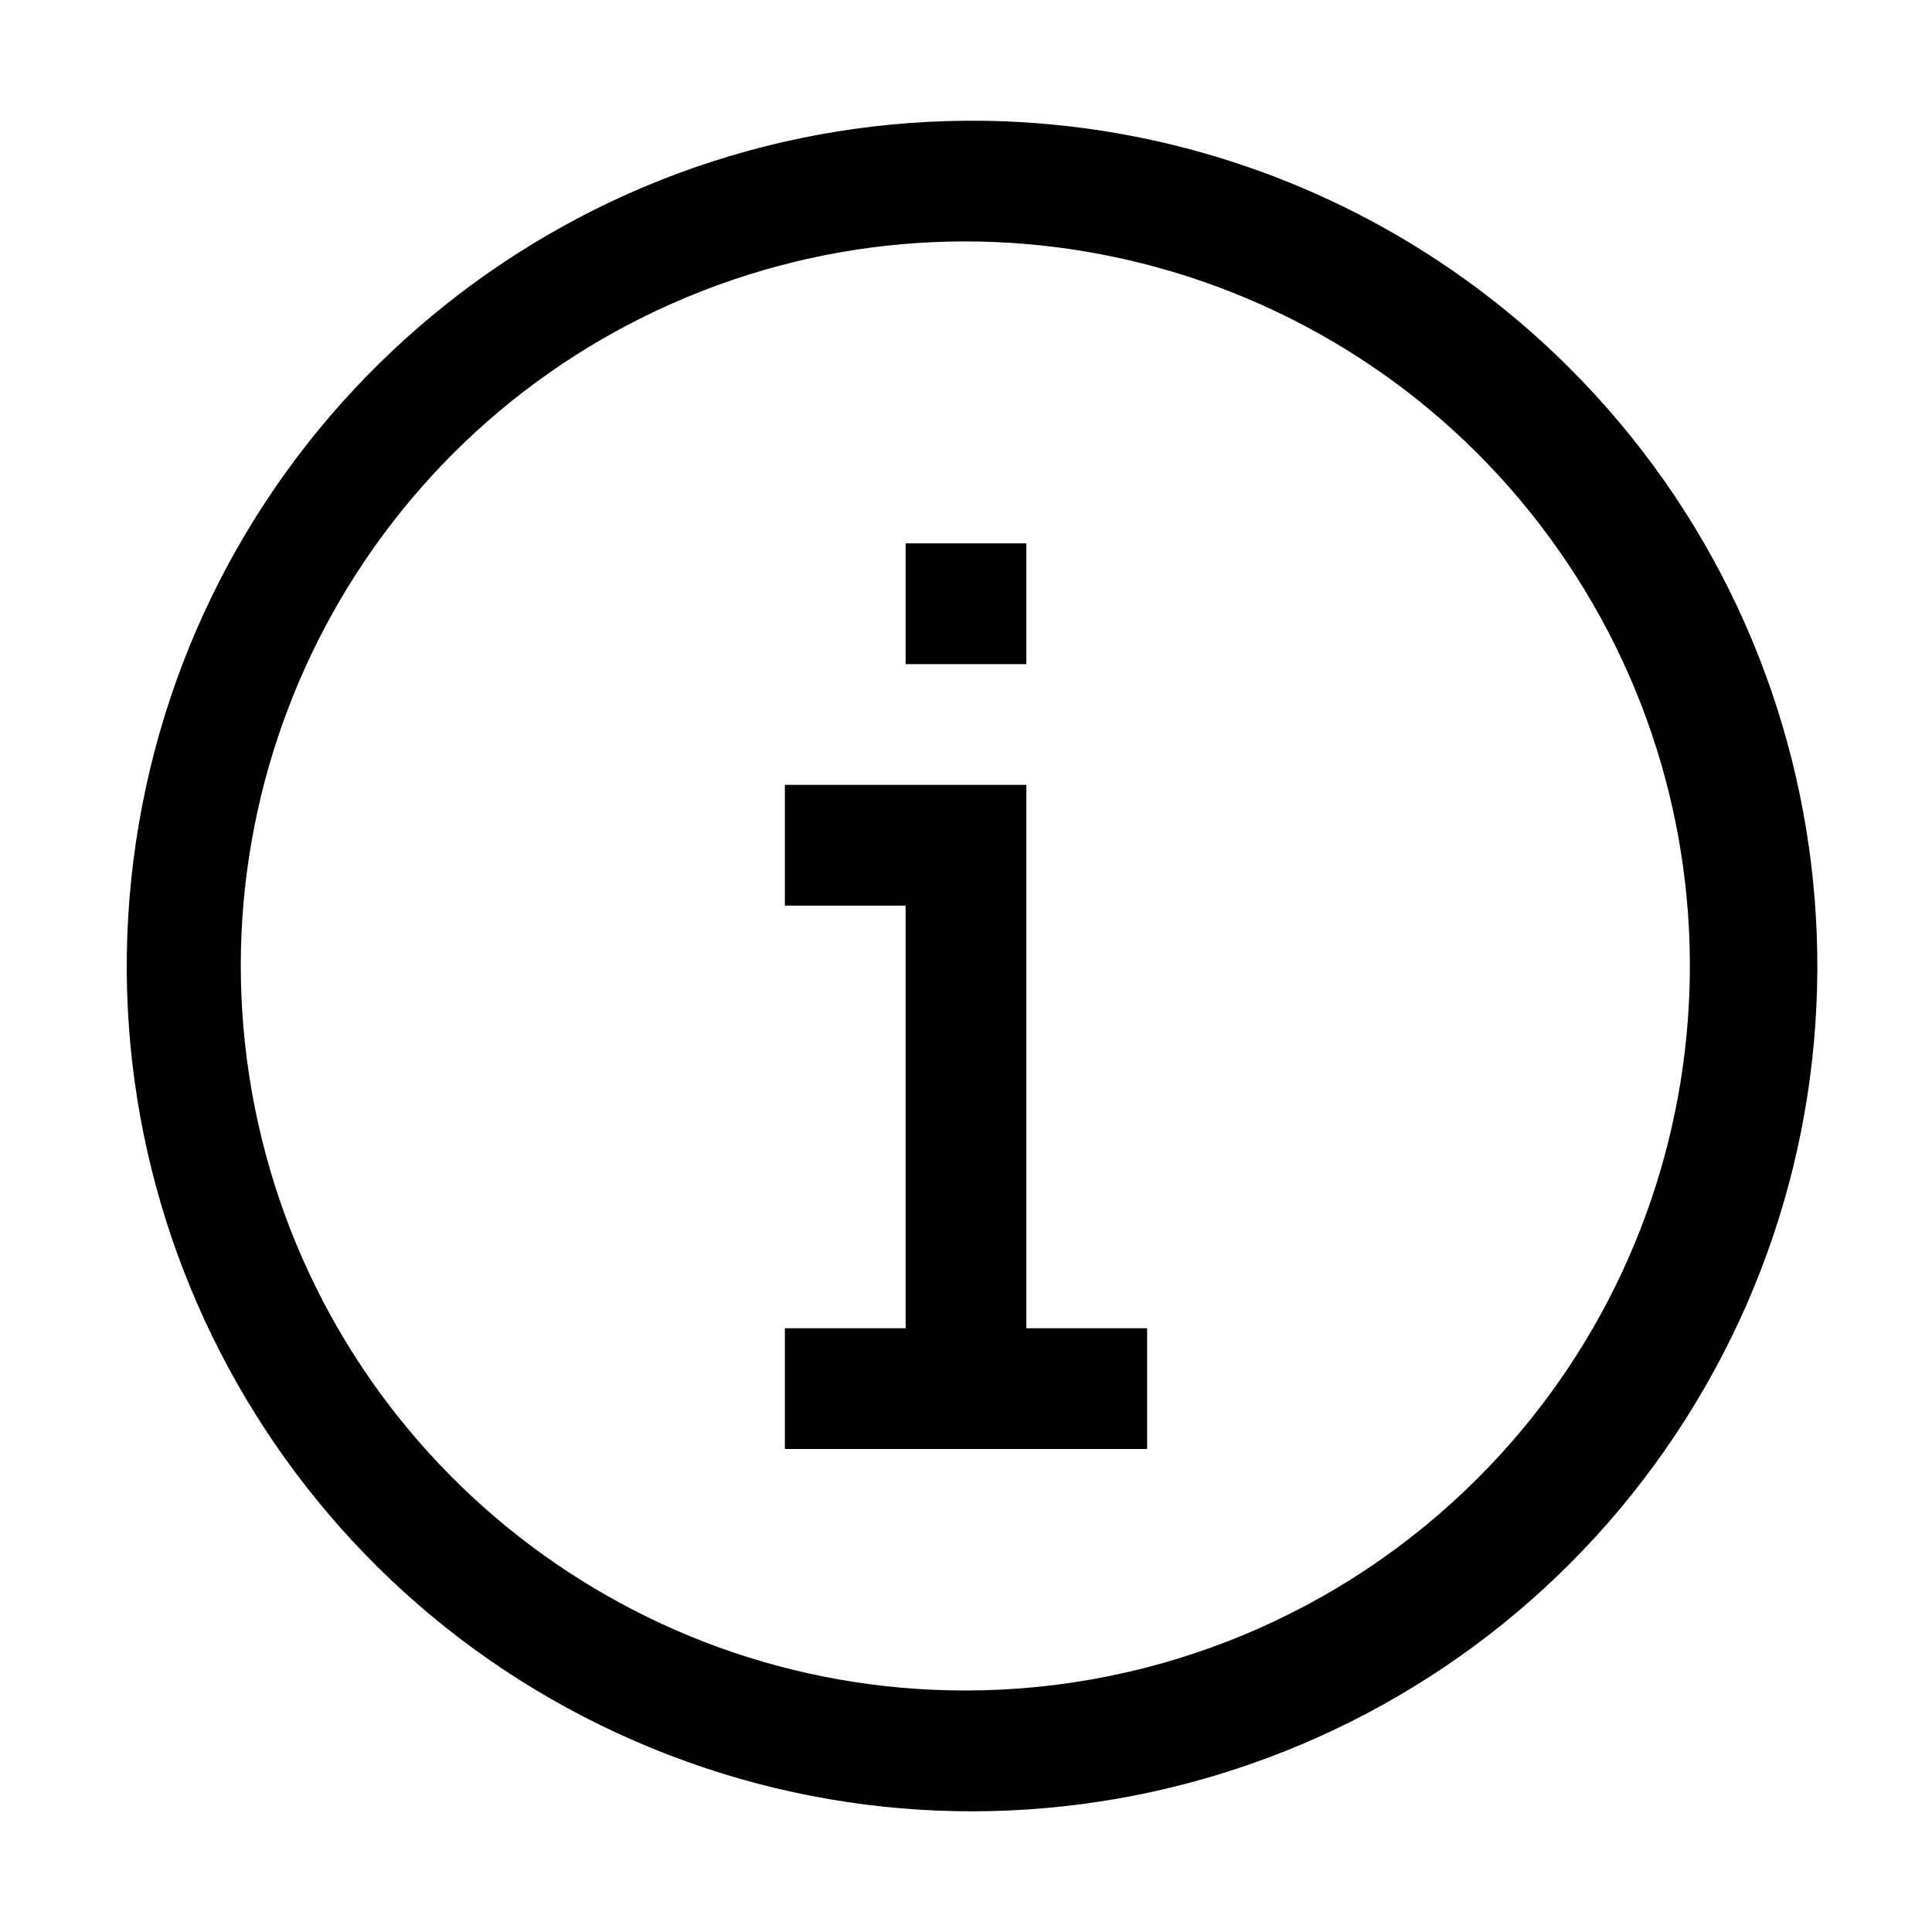
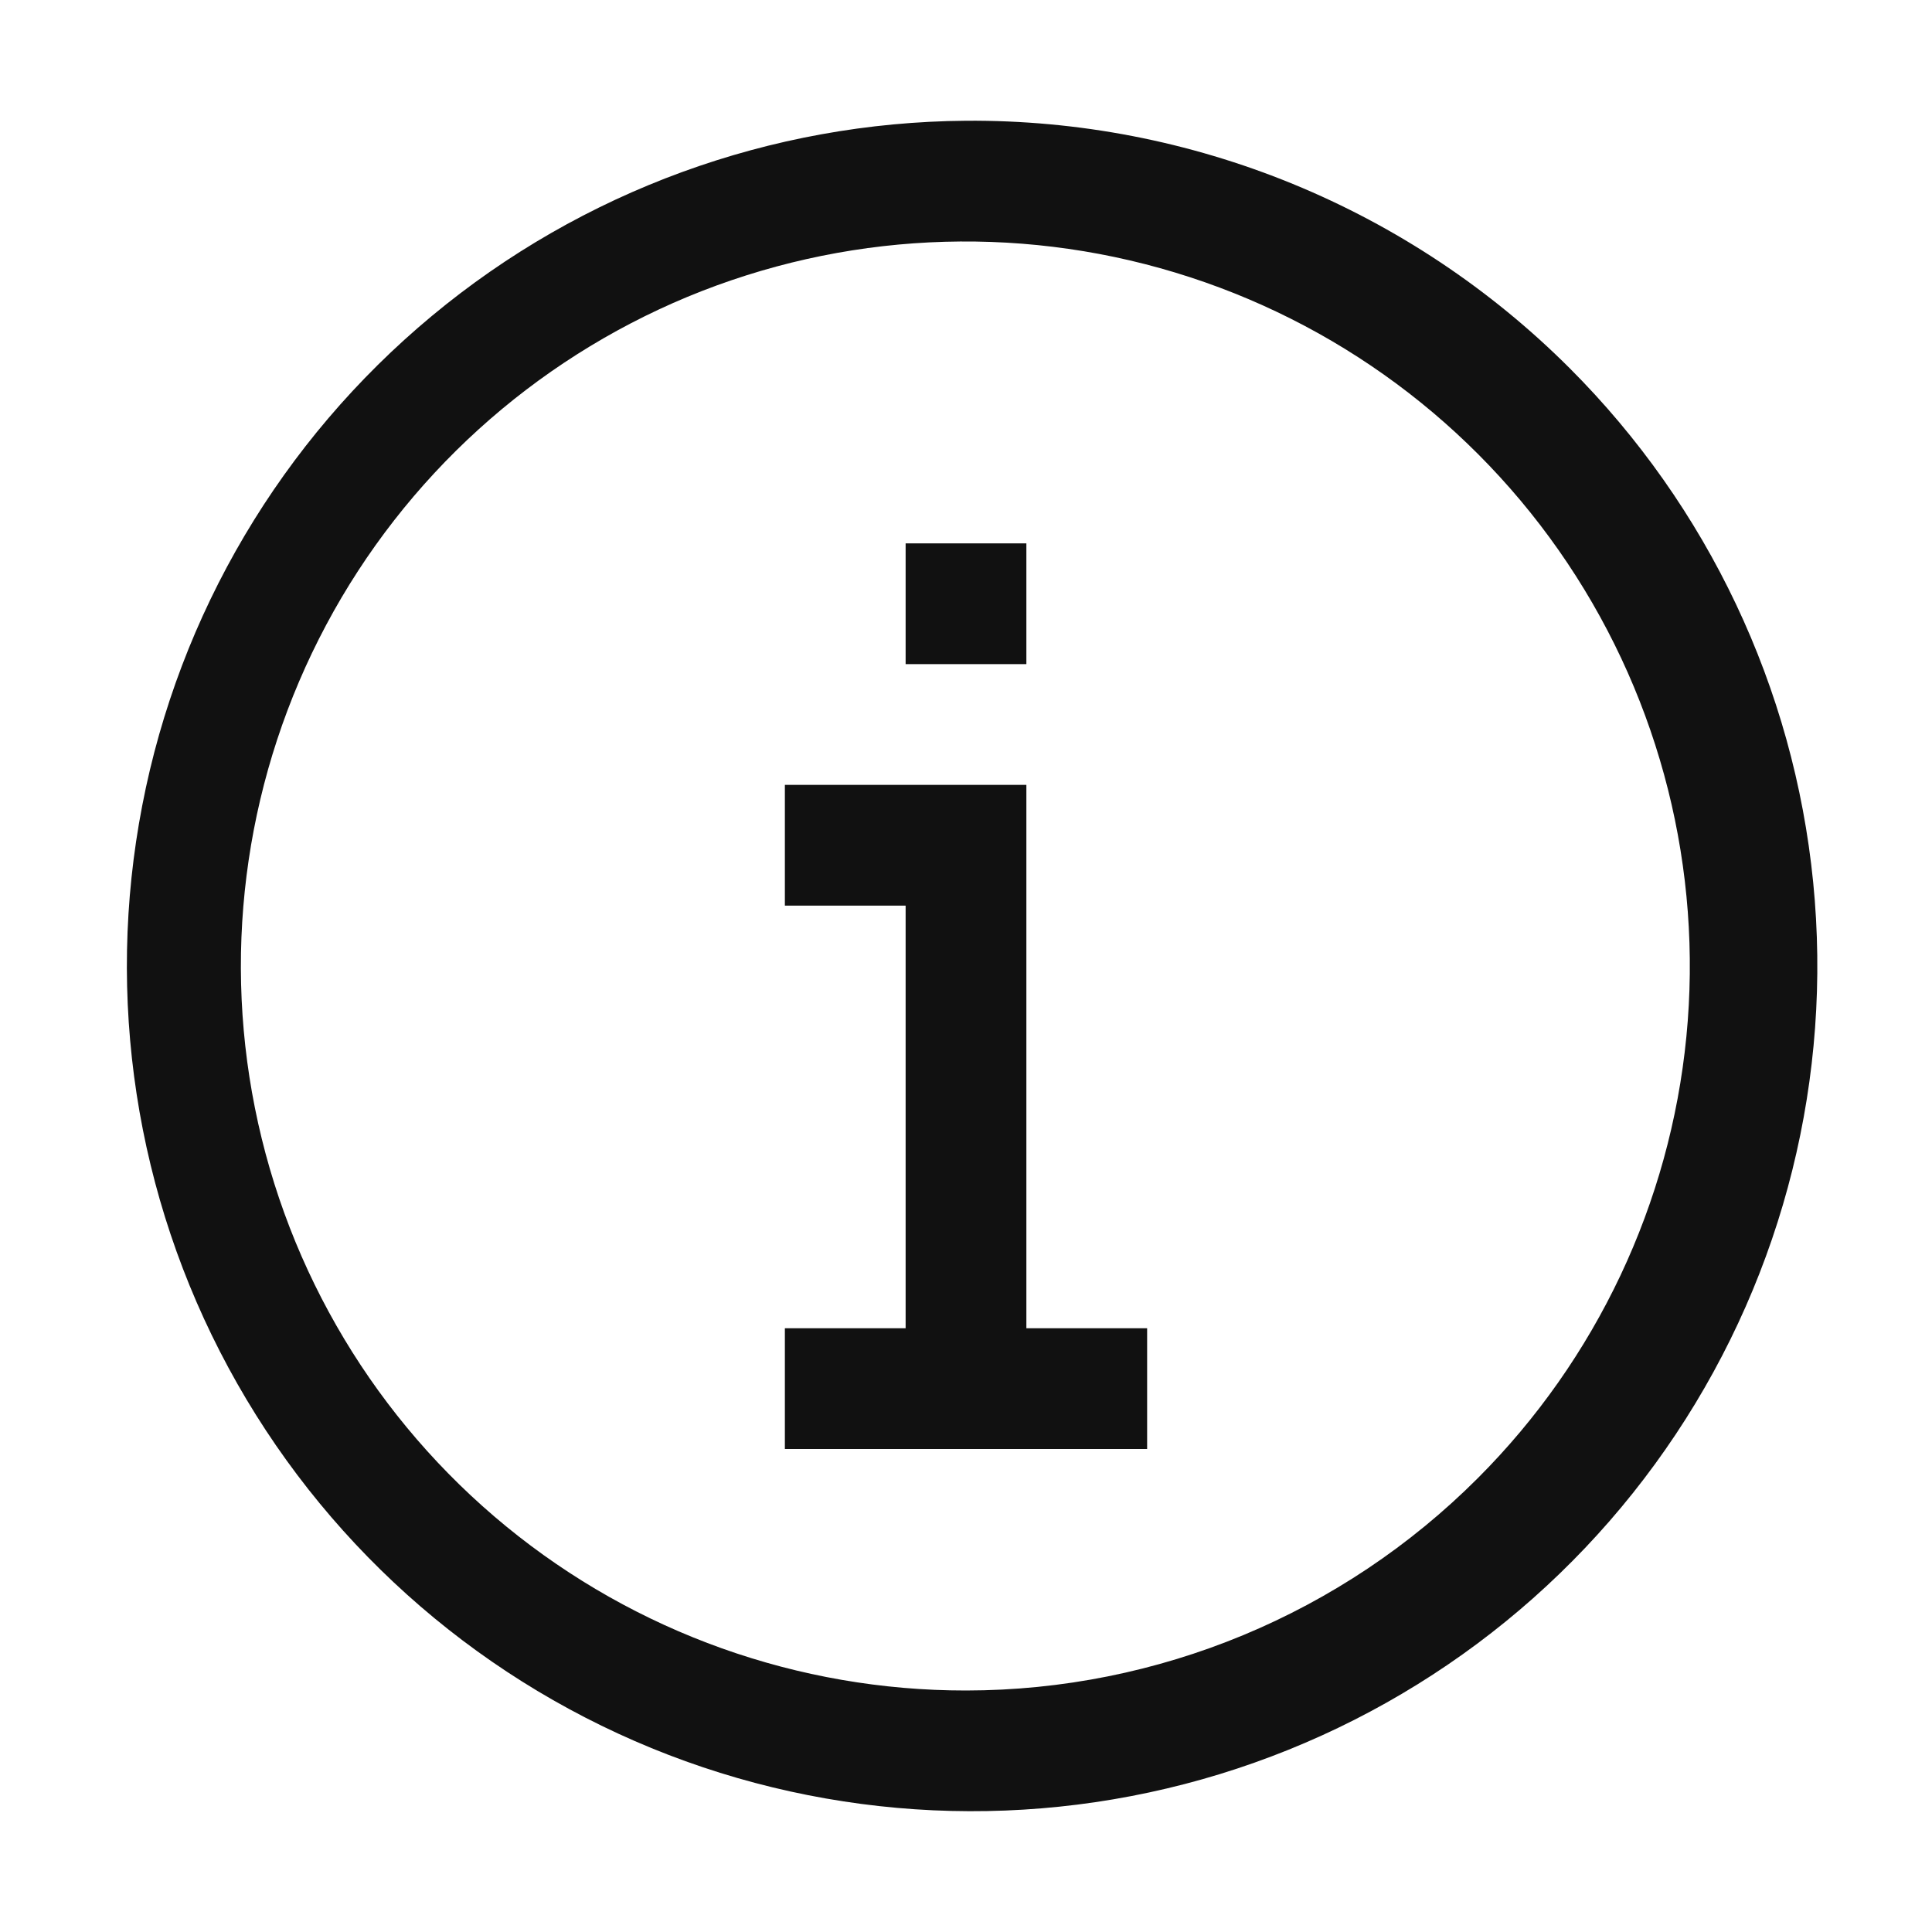
- <svg xmlns="http://www.w3.org/2000/svg" viewBox="0 0 16 16" fill="#000000">
-   <g id="info_svg__Info">
-     <path id="info_svg__Path_16" data-name="Path 16" d="M8,1A7,7,0,1,0,13,3.05,7,7,0,0,0,8,1ZM8,14a6,6,0,1,1,4.24-1.76A6,6,0,0,1,8,14Z" />
-     <path id="info_svg__Path_17" data-name="Path 17" d="M8.5,4.5h-1v1h1Z" />
-     <path id="info_svg__Path_18" data-name="Path 18" d="M8.5,7.5v-1h-2v1h1V11h-1v1h3V11h-1Z" />
-   </g>
+ <svg xmlns="http://www.w3.org/2000/svg" viewBox="0 0 16 16" fill="none">
+   <path d="M8 1C6.383 1.012 4.819 1.583 3.576 2.617C2.332 3.651 1.484 5.083 1.178 6.671C0.871 8.259 1.123 9.904 1.892 11.327C2.661 12.75 3.898 13.863 5.395 14.477C6.891 15.09 8.554 15.166 10.1 14.693C11.647 14.219 12.982 13.225 13.878 11.878C14.774 10.532 15.176 8.917 15.016 7.307C14.856 5.698 14.144 4.194 13 3.05C12.344 2.394 11.564 1.875 10.706 1.523C9.847 1.171 8.928 0.993 8 1ZM8 14C6.612 14.001 5.266 13.521 4.192 12.641C3.118 11.761 2.383 10.537 2.111 9.175C1.839 7.814 2.048 6.401 2.701 5.176C3.354 3.951 4.412 2.991 5.694 2.458C6.977 1.926 8.404 1.855 9.732 2.257C11.061 2.659 12.209 3.509 12.981 4.663C13.753 5.817 14.101 7.203 13.966 8.584C13.831 9.966 13.221 11.258 12.24 12.24C11.116 13.366 9.591 13.999 8 14Z" fill="#111111" />
+   <path d="M8.5 4.5H7.5V5.5H8.5V4.5Z" fill="#111111" />
+   <path d="M8.5 6.5H6.5V7.5H7.5V11H6.5V12H9.5V11H8.5V6.5Z" fill="#111111" />
</svg>
